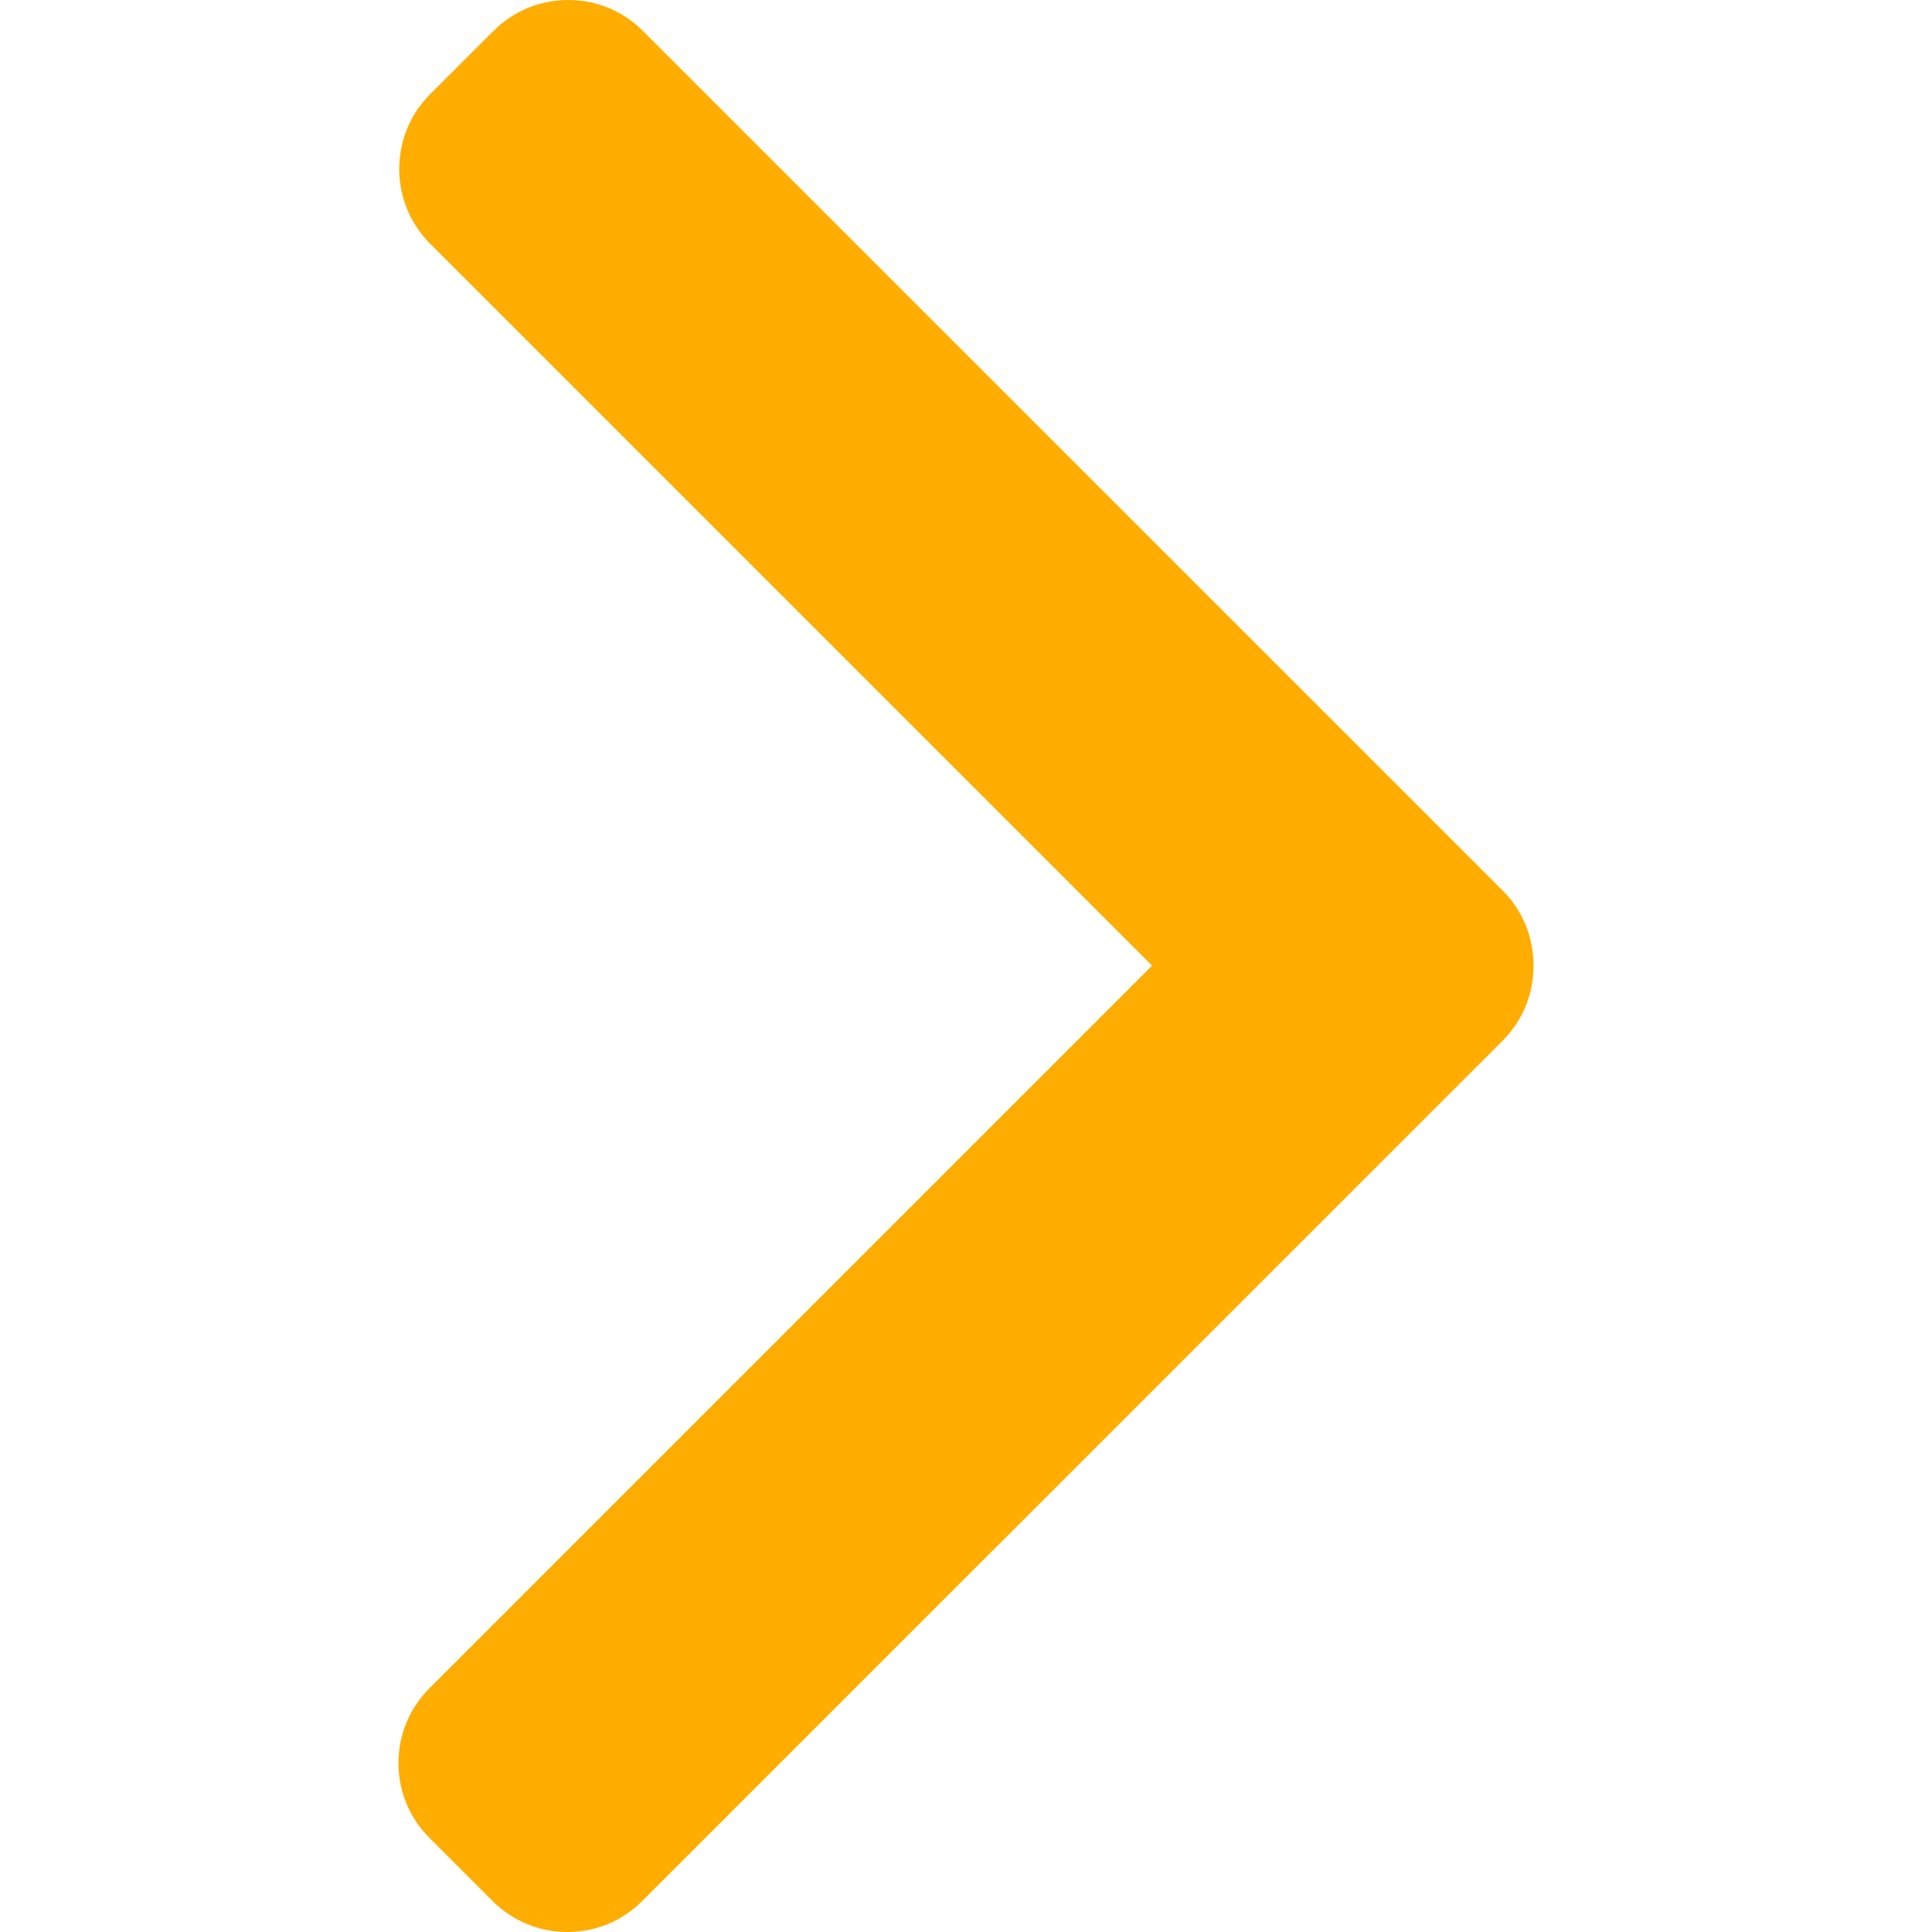
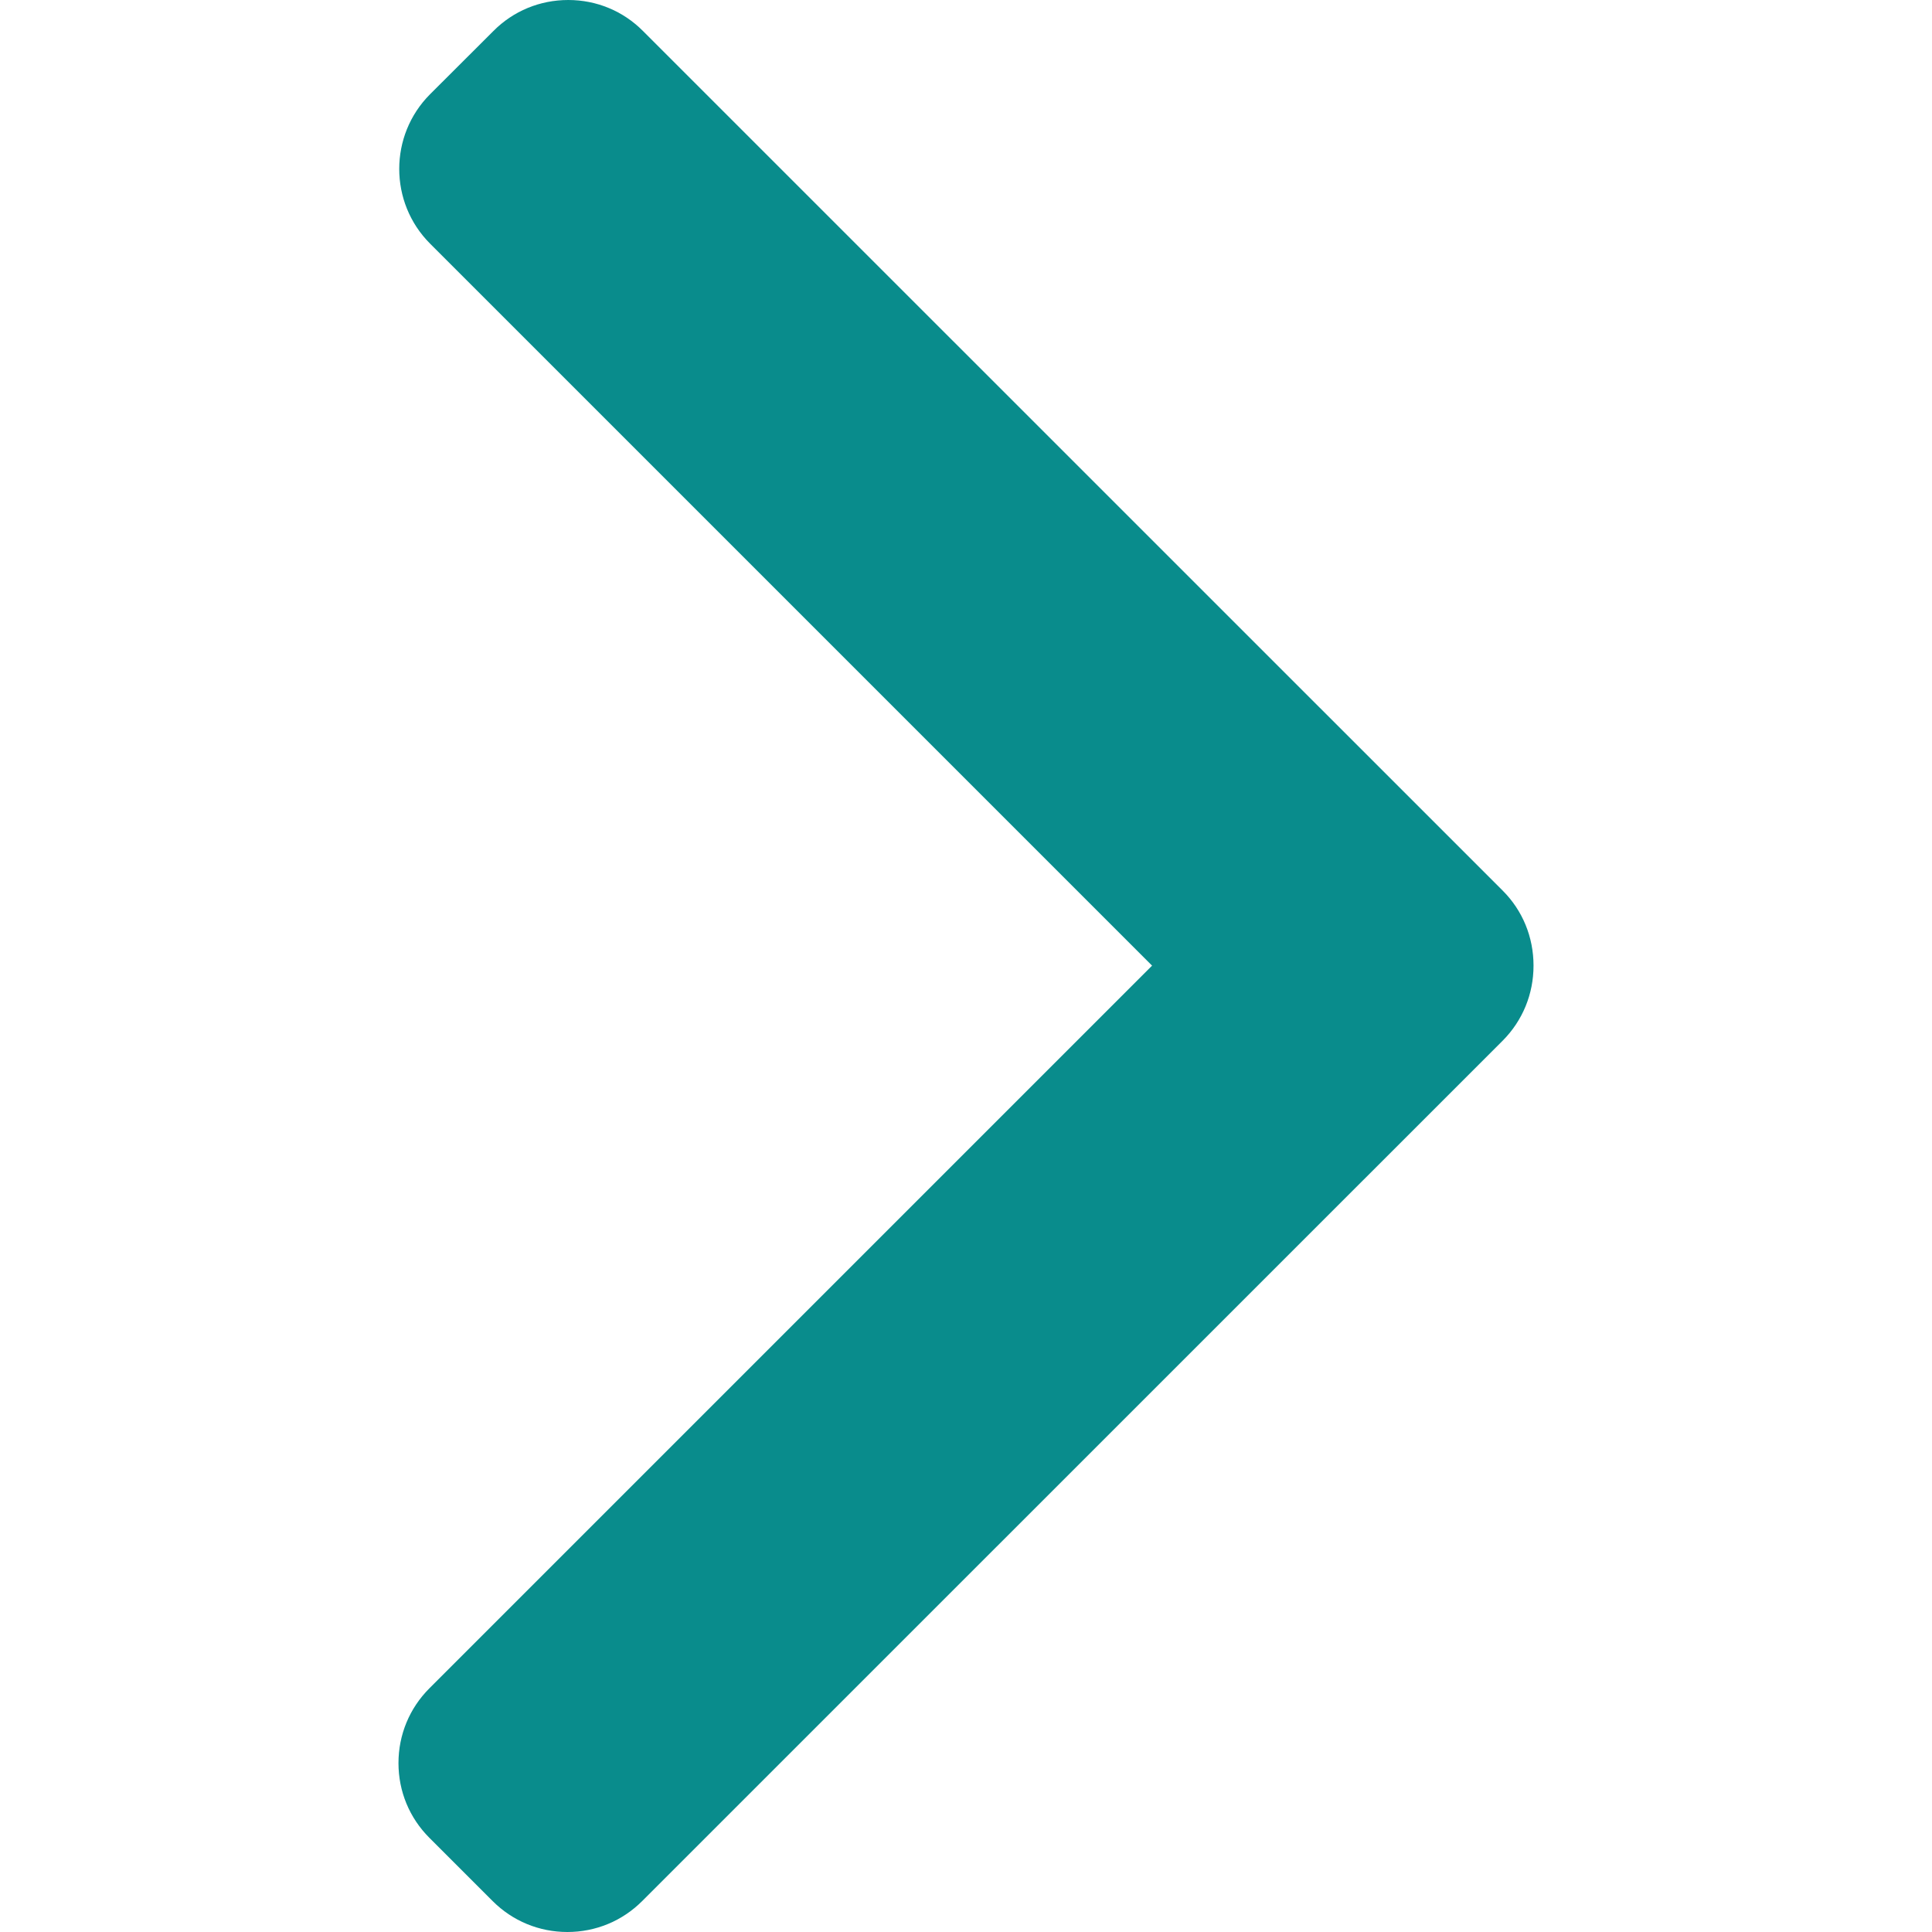
<svg xmlns="http://www.w3.org/2000/svg" width="16" height="16" viewBox="0 0 16 16" fill="none">
-   <path d="M12.445 7.376L5.324 0.256C5.16 0.091 4.94 0 4.706 0C4.471 0 4.251 0.091 4.087 0.256L3.562 0.78C3.221 1.121 3.221 1.677 3.562 2.018L9.541 7.997L3.556 13.982C3.391 14.147 3.3 14.367 3.3 14.601C3.3 14.836 3.391 15.055 3.556 15.22L4.08 15.744C4.245 15.909 4.465 16 4.699 16C4.933 16 5.153 15.909 5.318 15.744L12.445 8.618C12.61 8.452 12.7 8.232 12.7 7.997C12.7 7.761 12.61 7.541 12.445 7.376Z" fill="#FFAD01" />
+   <path d="M12.445 7.376L5.324 0.256C5.16 0.091 4.94 0 4.706 0C4.471 0 4.251 0.091 4.087 0.256L3.562 0.78C3.221 1.121 3.221 1.677 3.562 2.018L9.541 7.997L3.556 13.982C3.391 14.147 3.3 14.367 3.3 14.601C3.3 14.836 3.391 15.055 3.556 15.22L4.08 15.744C4.245 15.909 4.465 16 4.699 16C4.933 16 5.153 15.909 5.318 15.744L12.445 8.618C12.61 8.452 12.7 8.232 12.7 7.997C12.7 7.761 12.61 7.541 12.445 7.376Z" fill="#098c8c" />
</svg>
